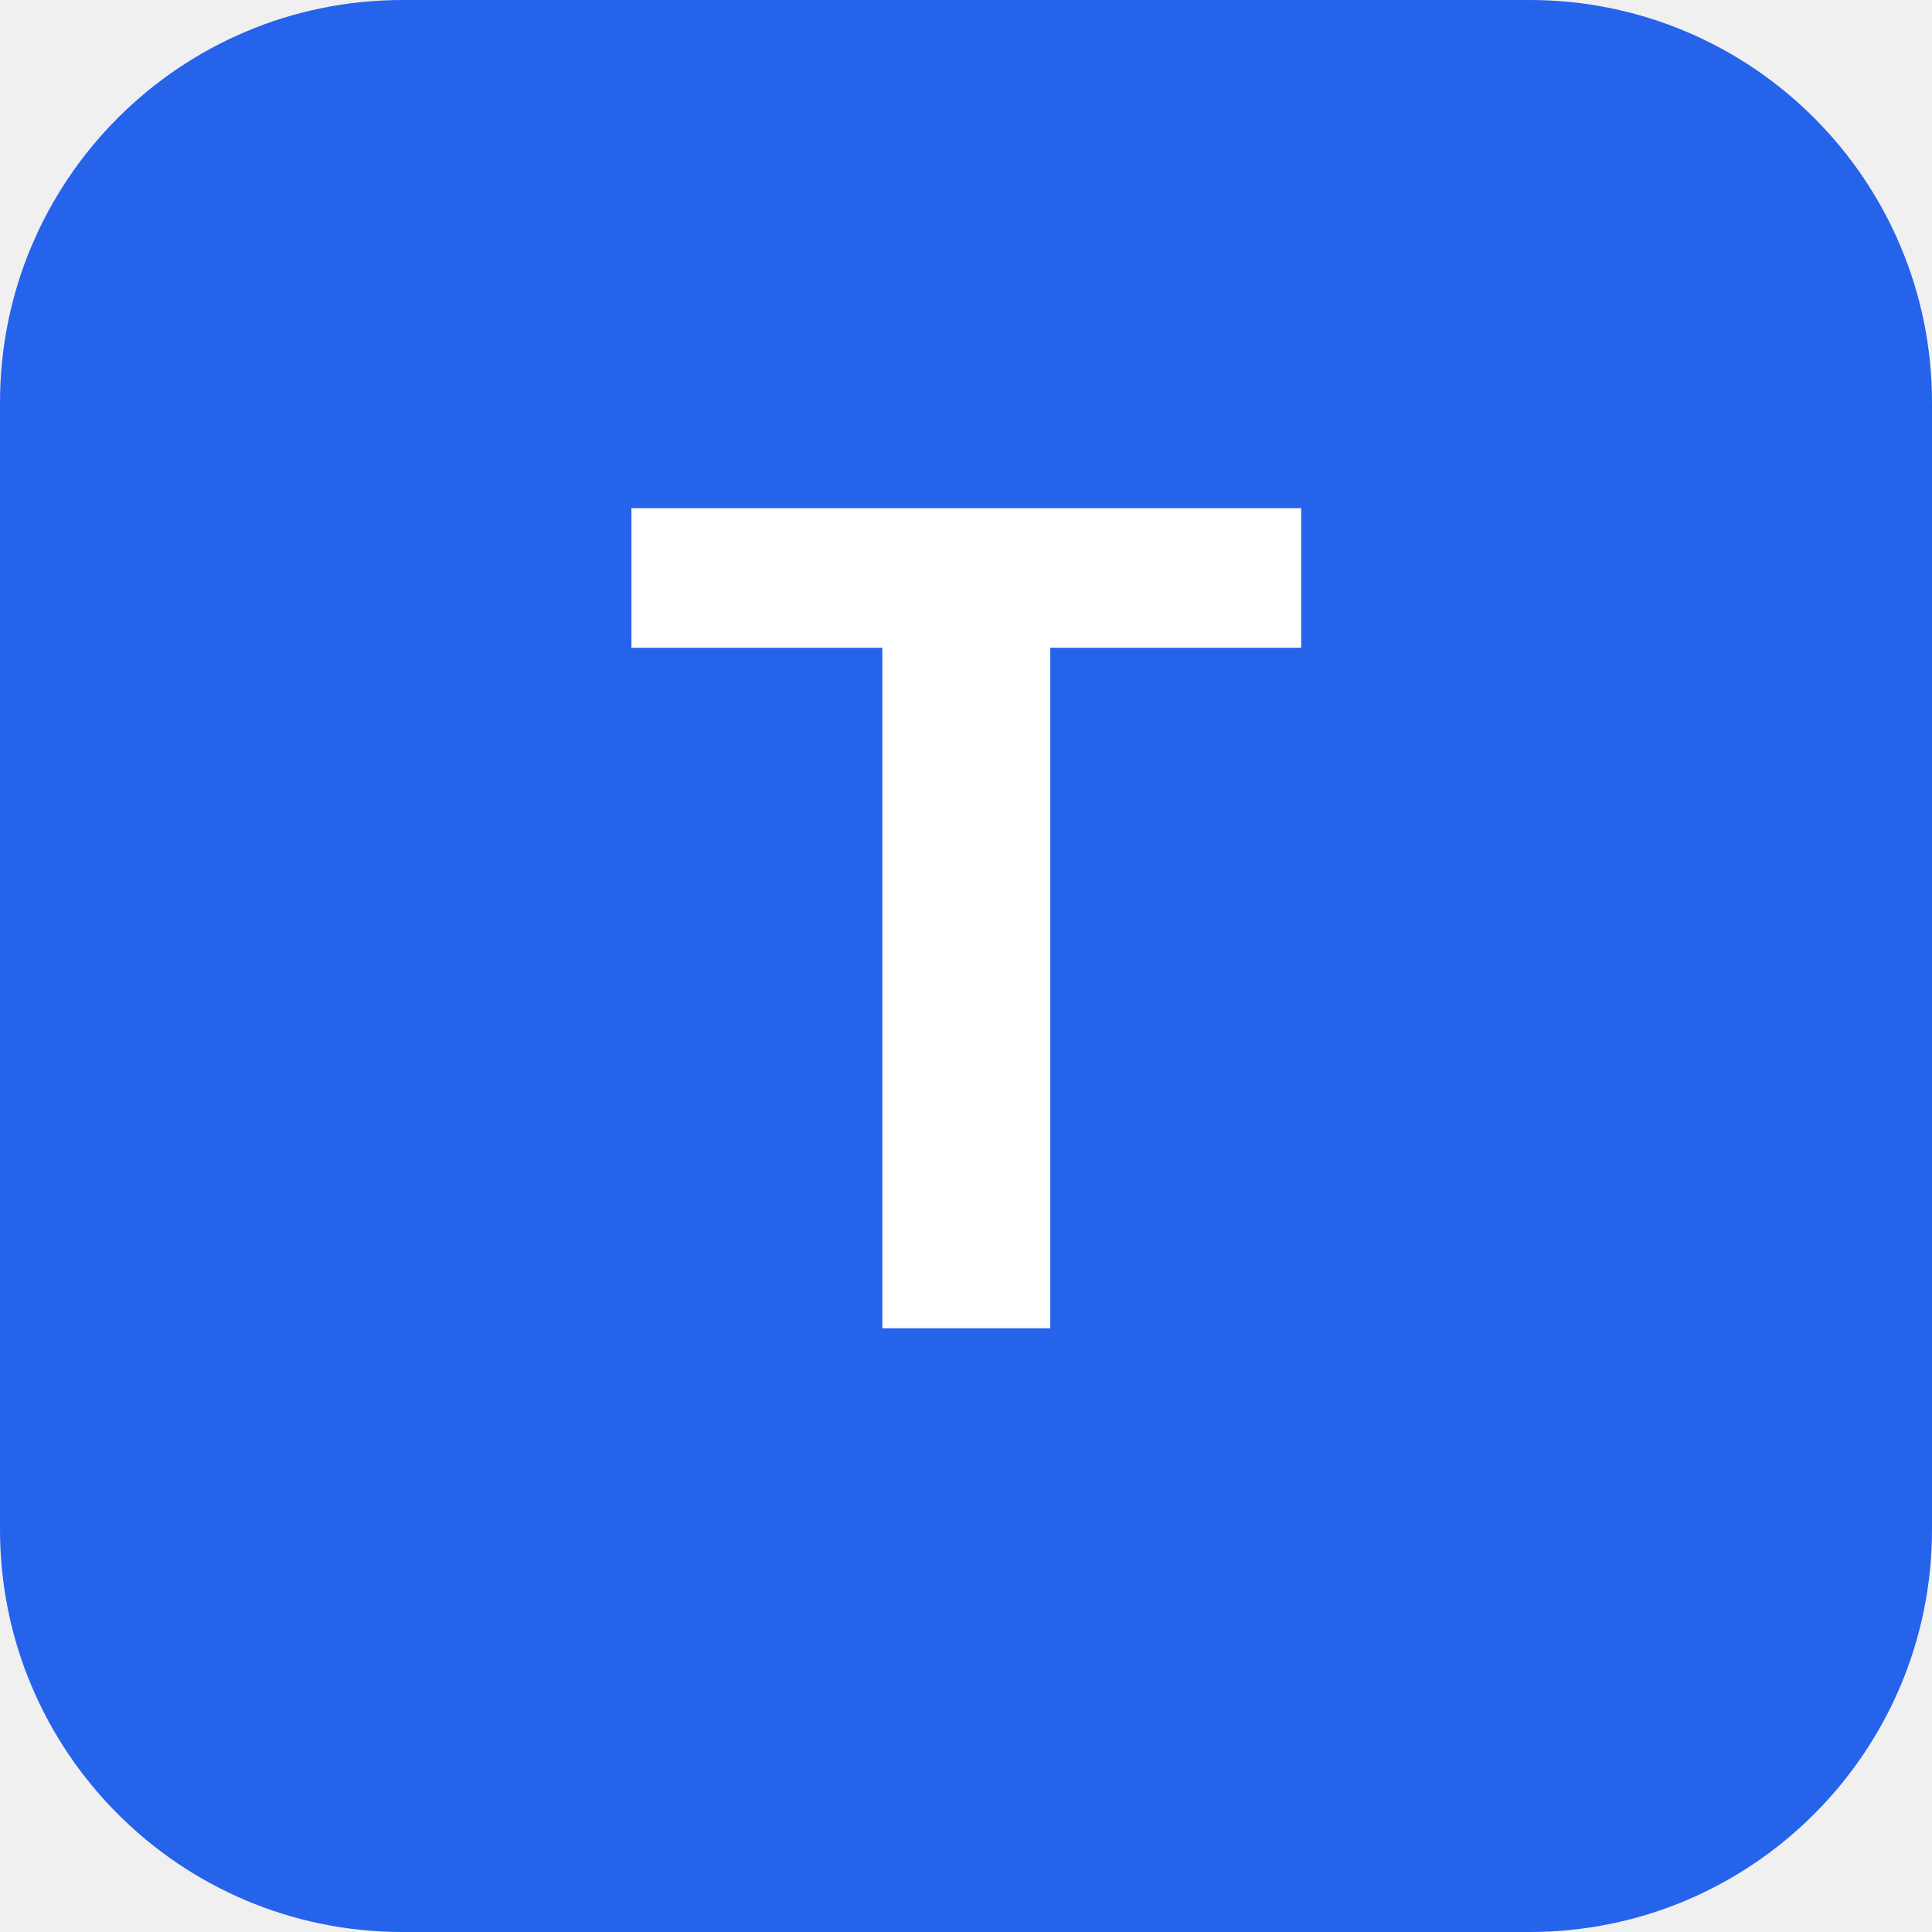
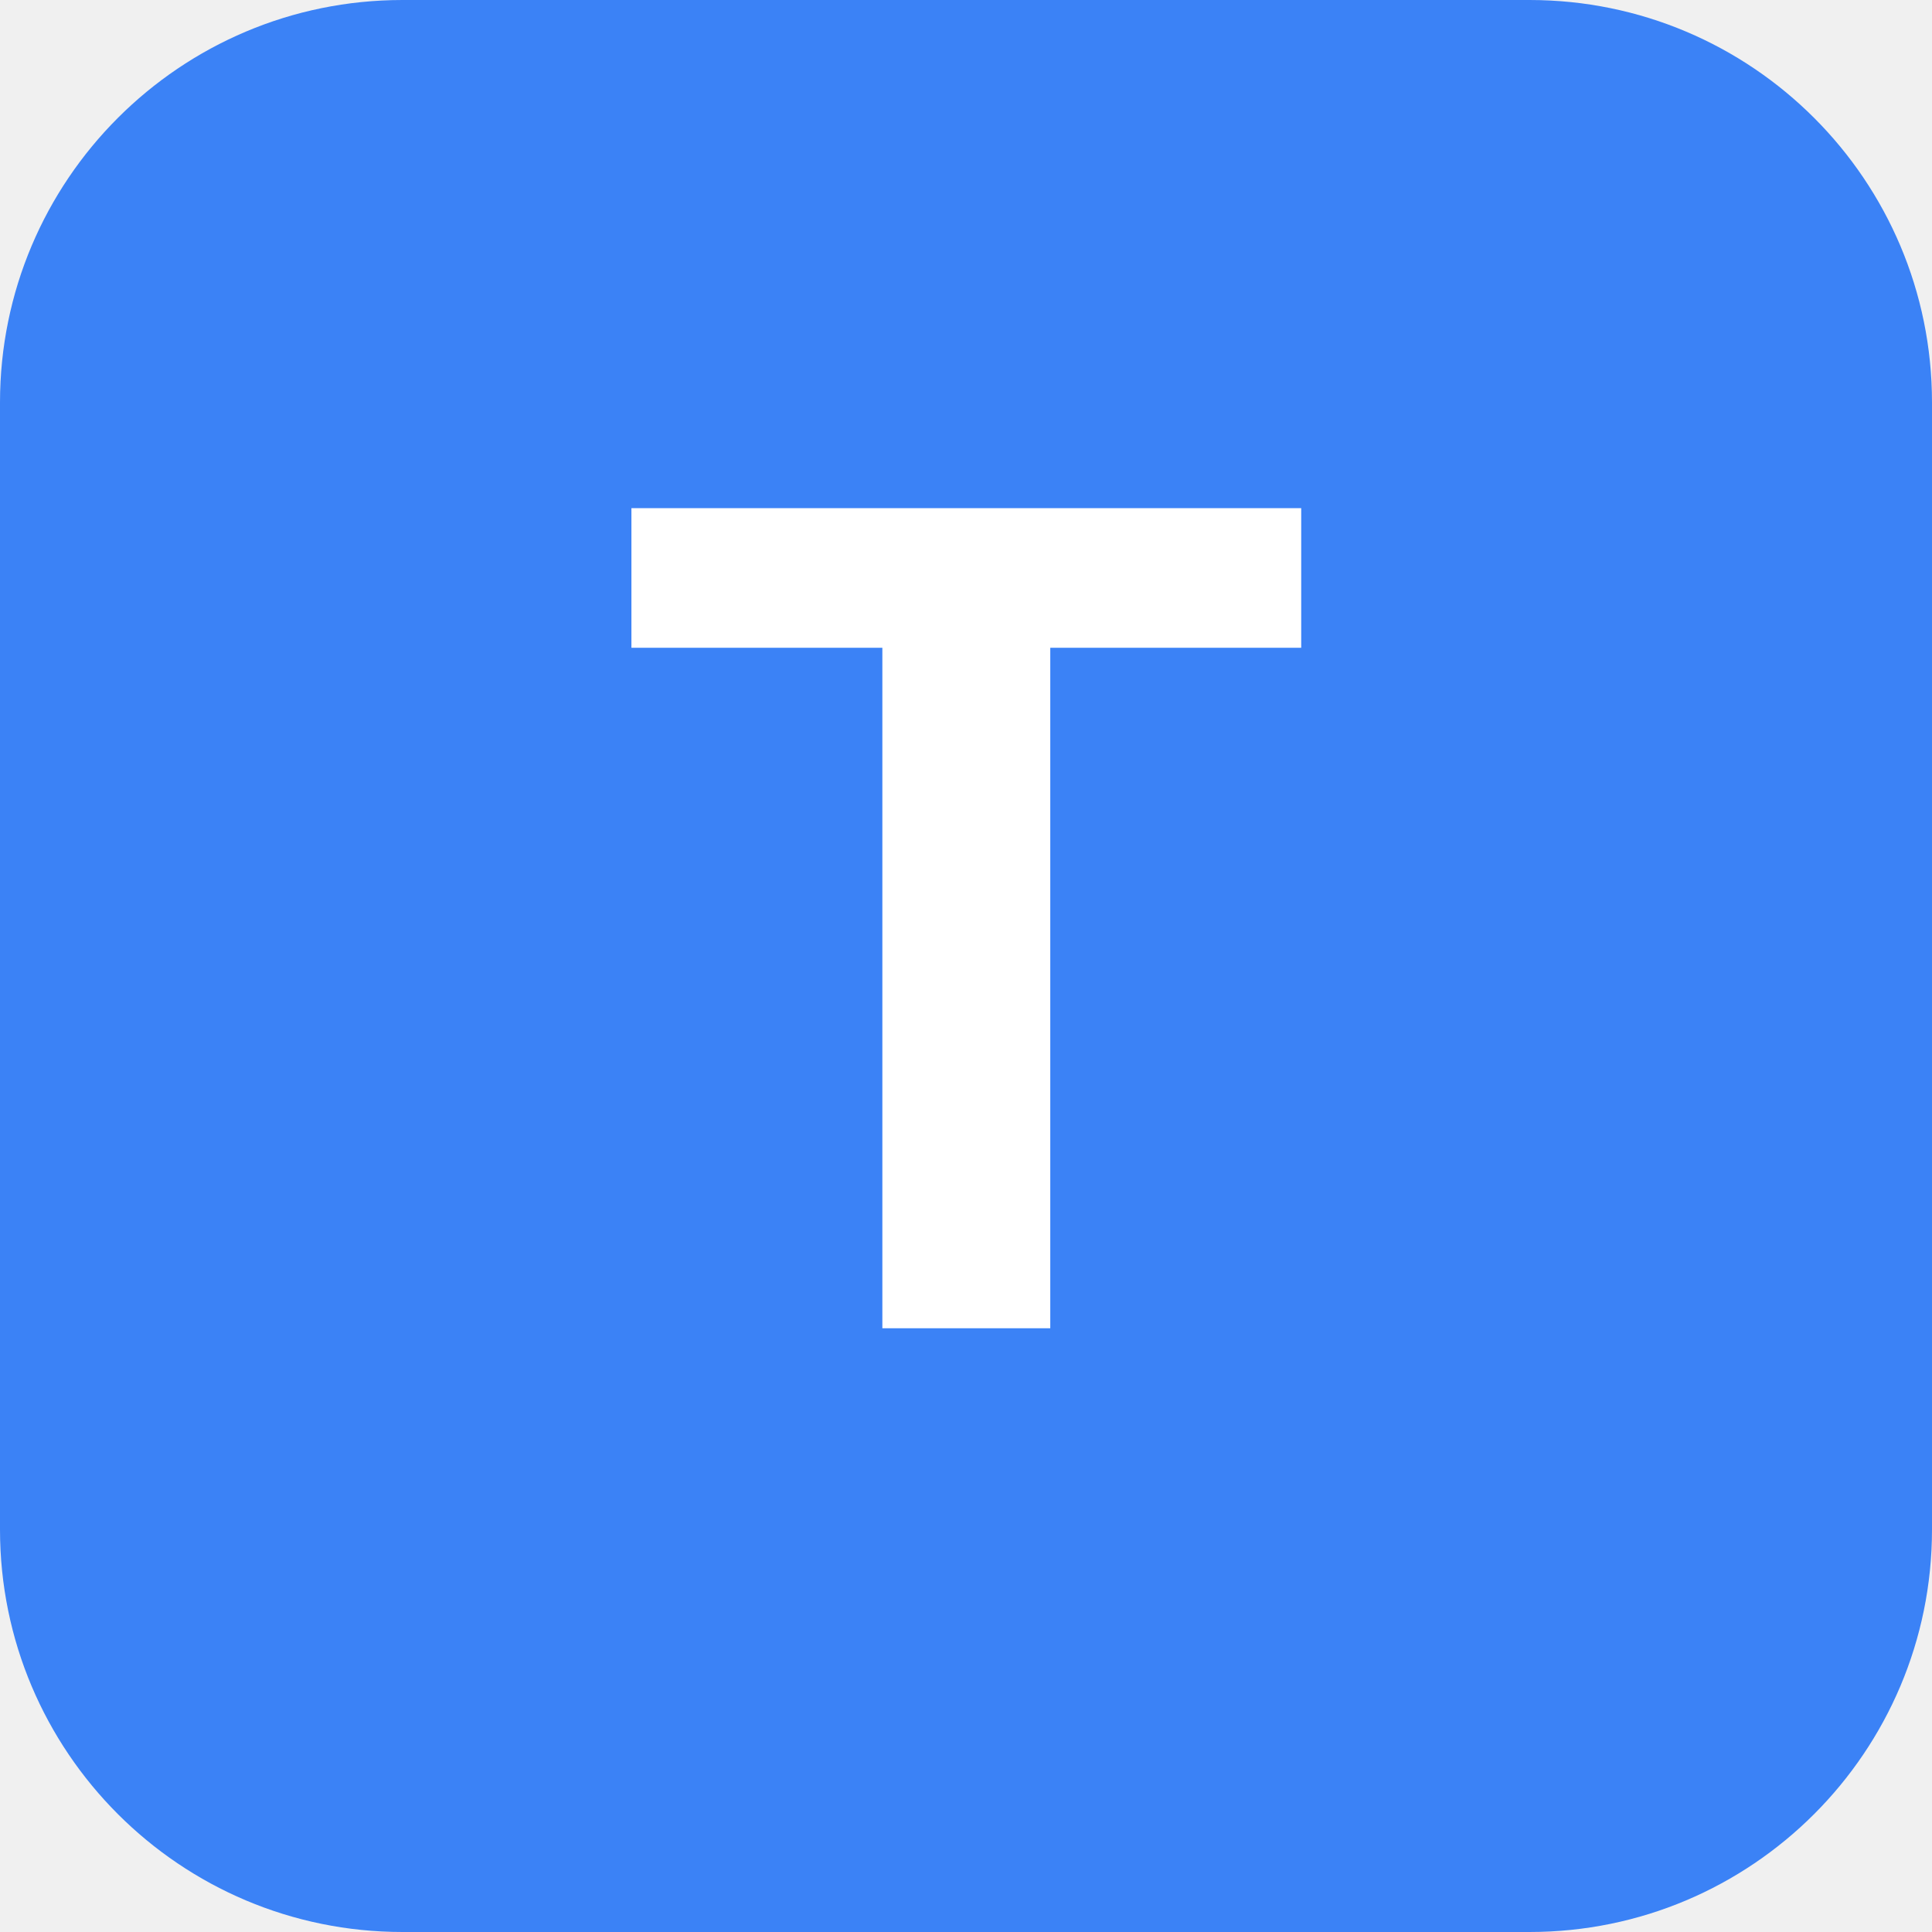
<svg xmlns="http://www.w3.org/2000/svg" width="48" height="48" viewBox="0 0 48 48">
-   <rect width="48" height="48" rx="10" fill="#2563EB" />
+   <rect width="48" height="48" rx="10" fill="#3B82F6" />
  <text x="24" y="33" font-family="Inter, system-ui, -apple-system, Segoe UI, Roboto, sans-serif" font-size="28" font-weight="700" fill="#FFFFFF" text-anchor="middle">T</text>
</svg>
